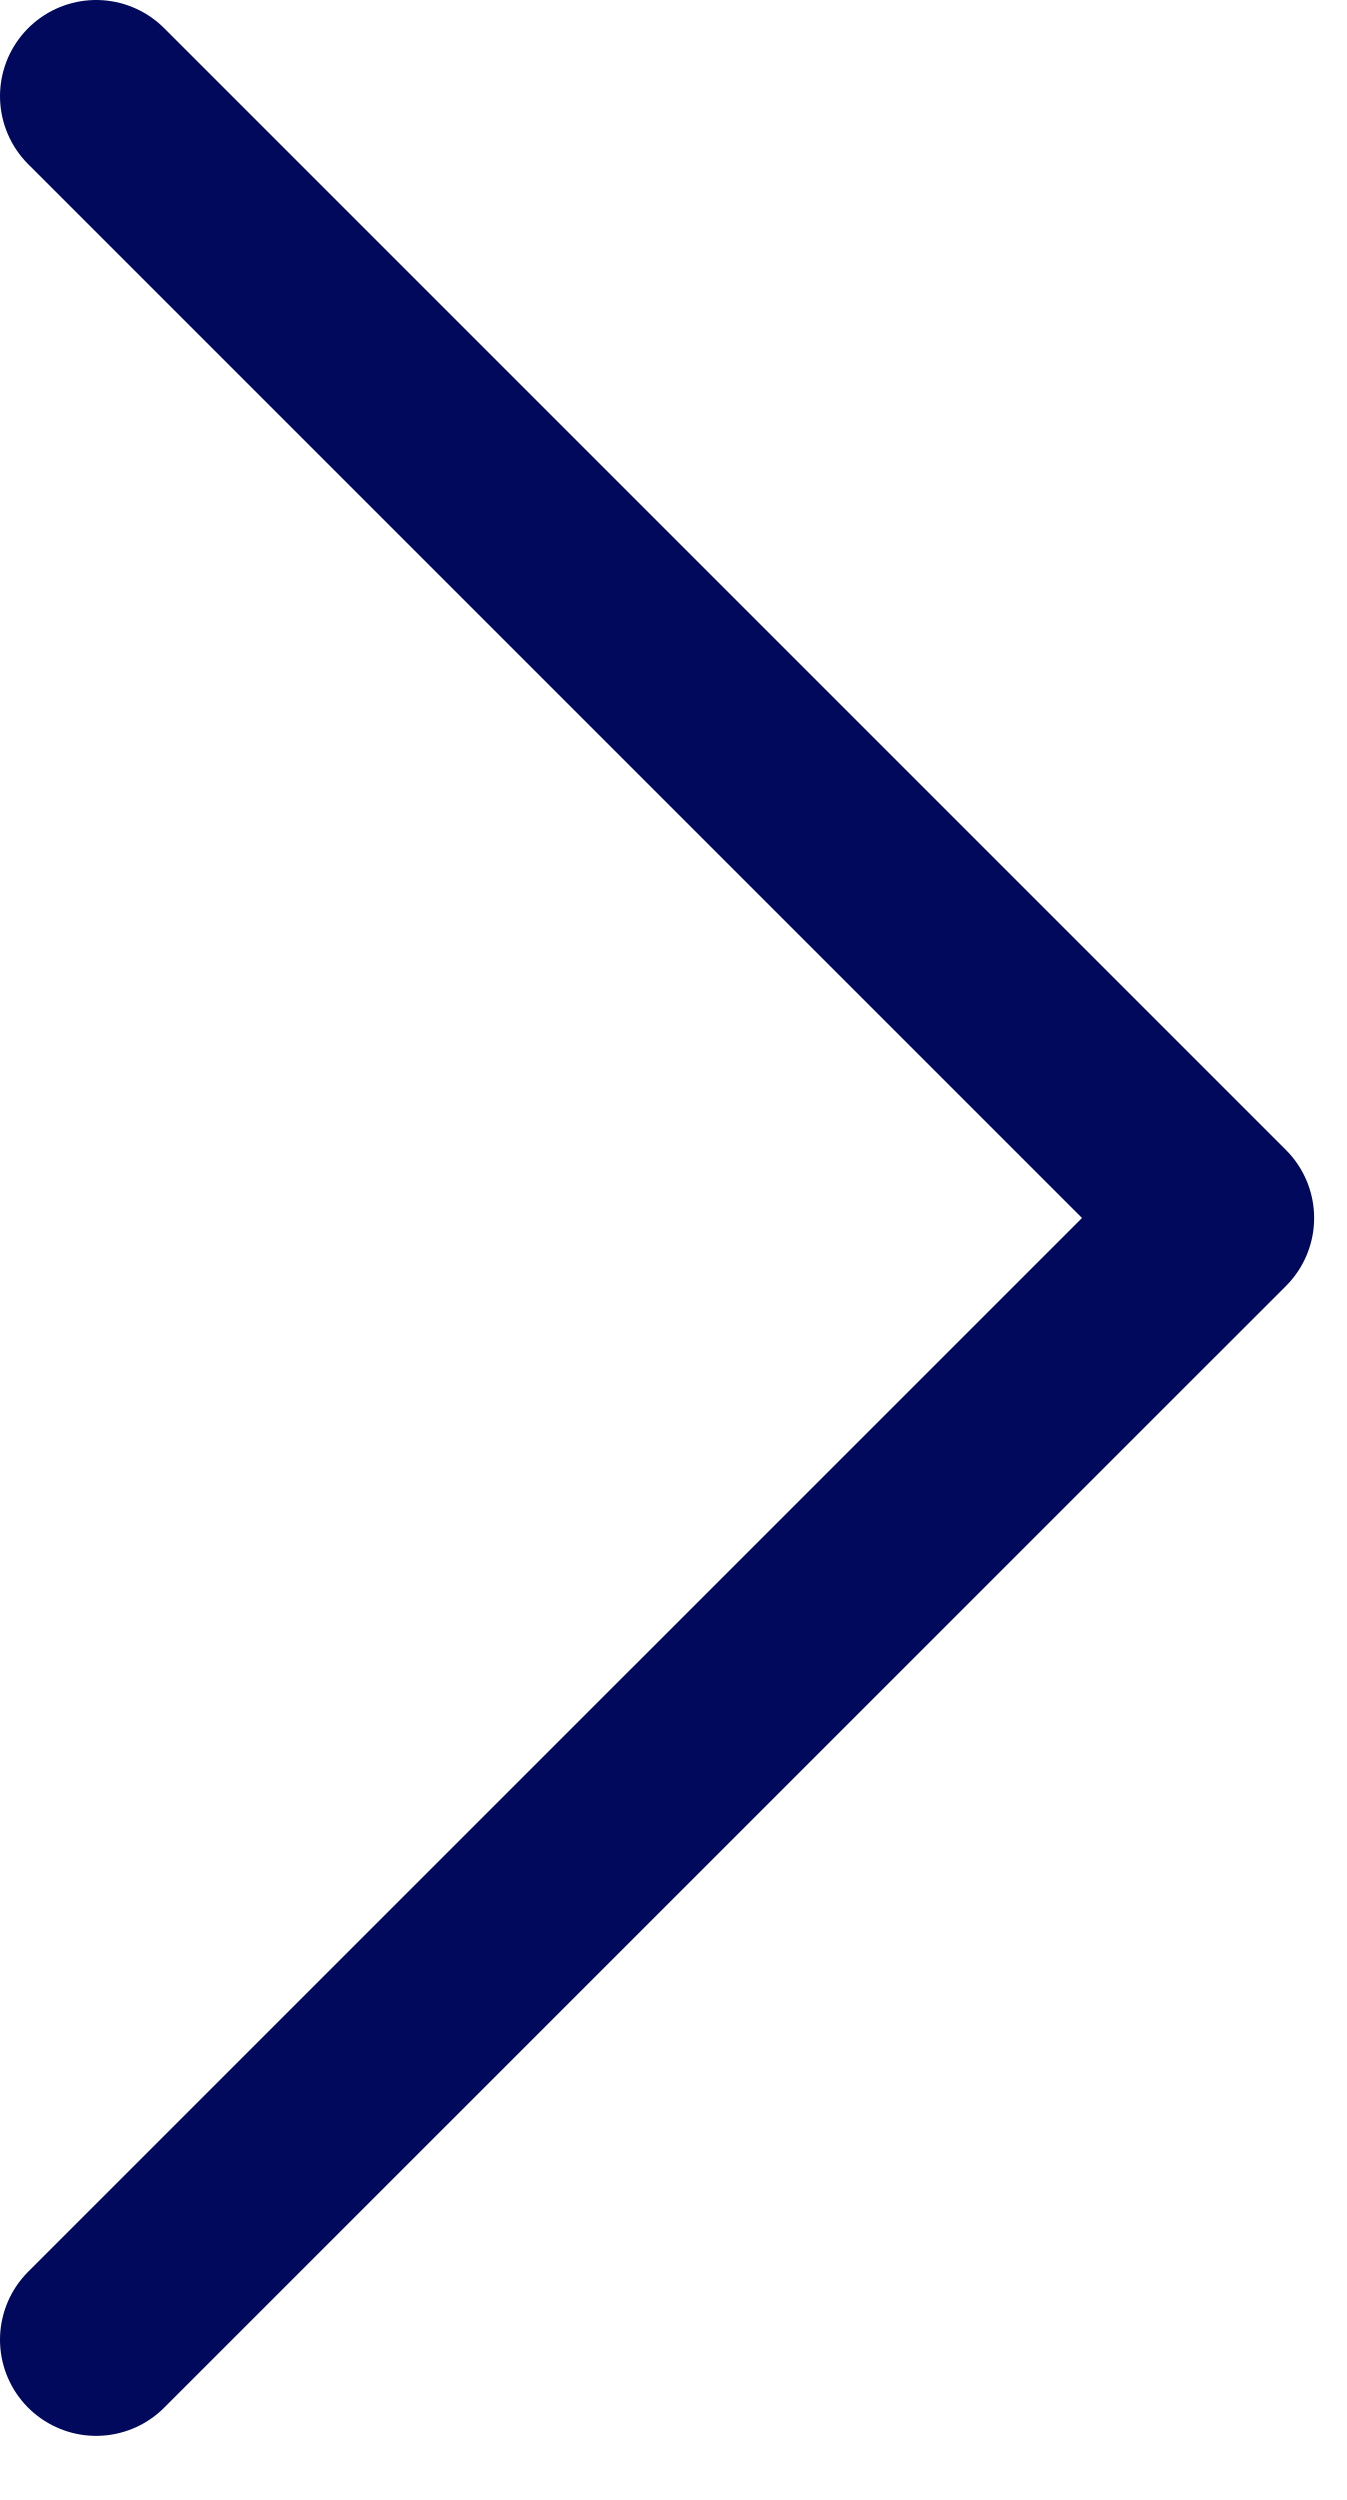
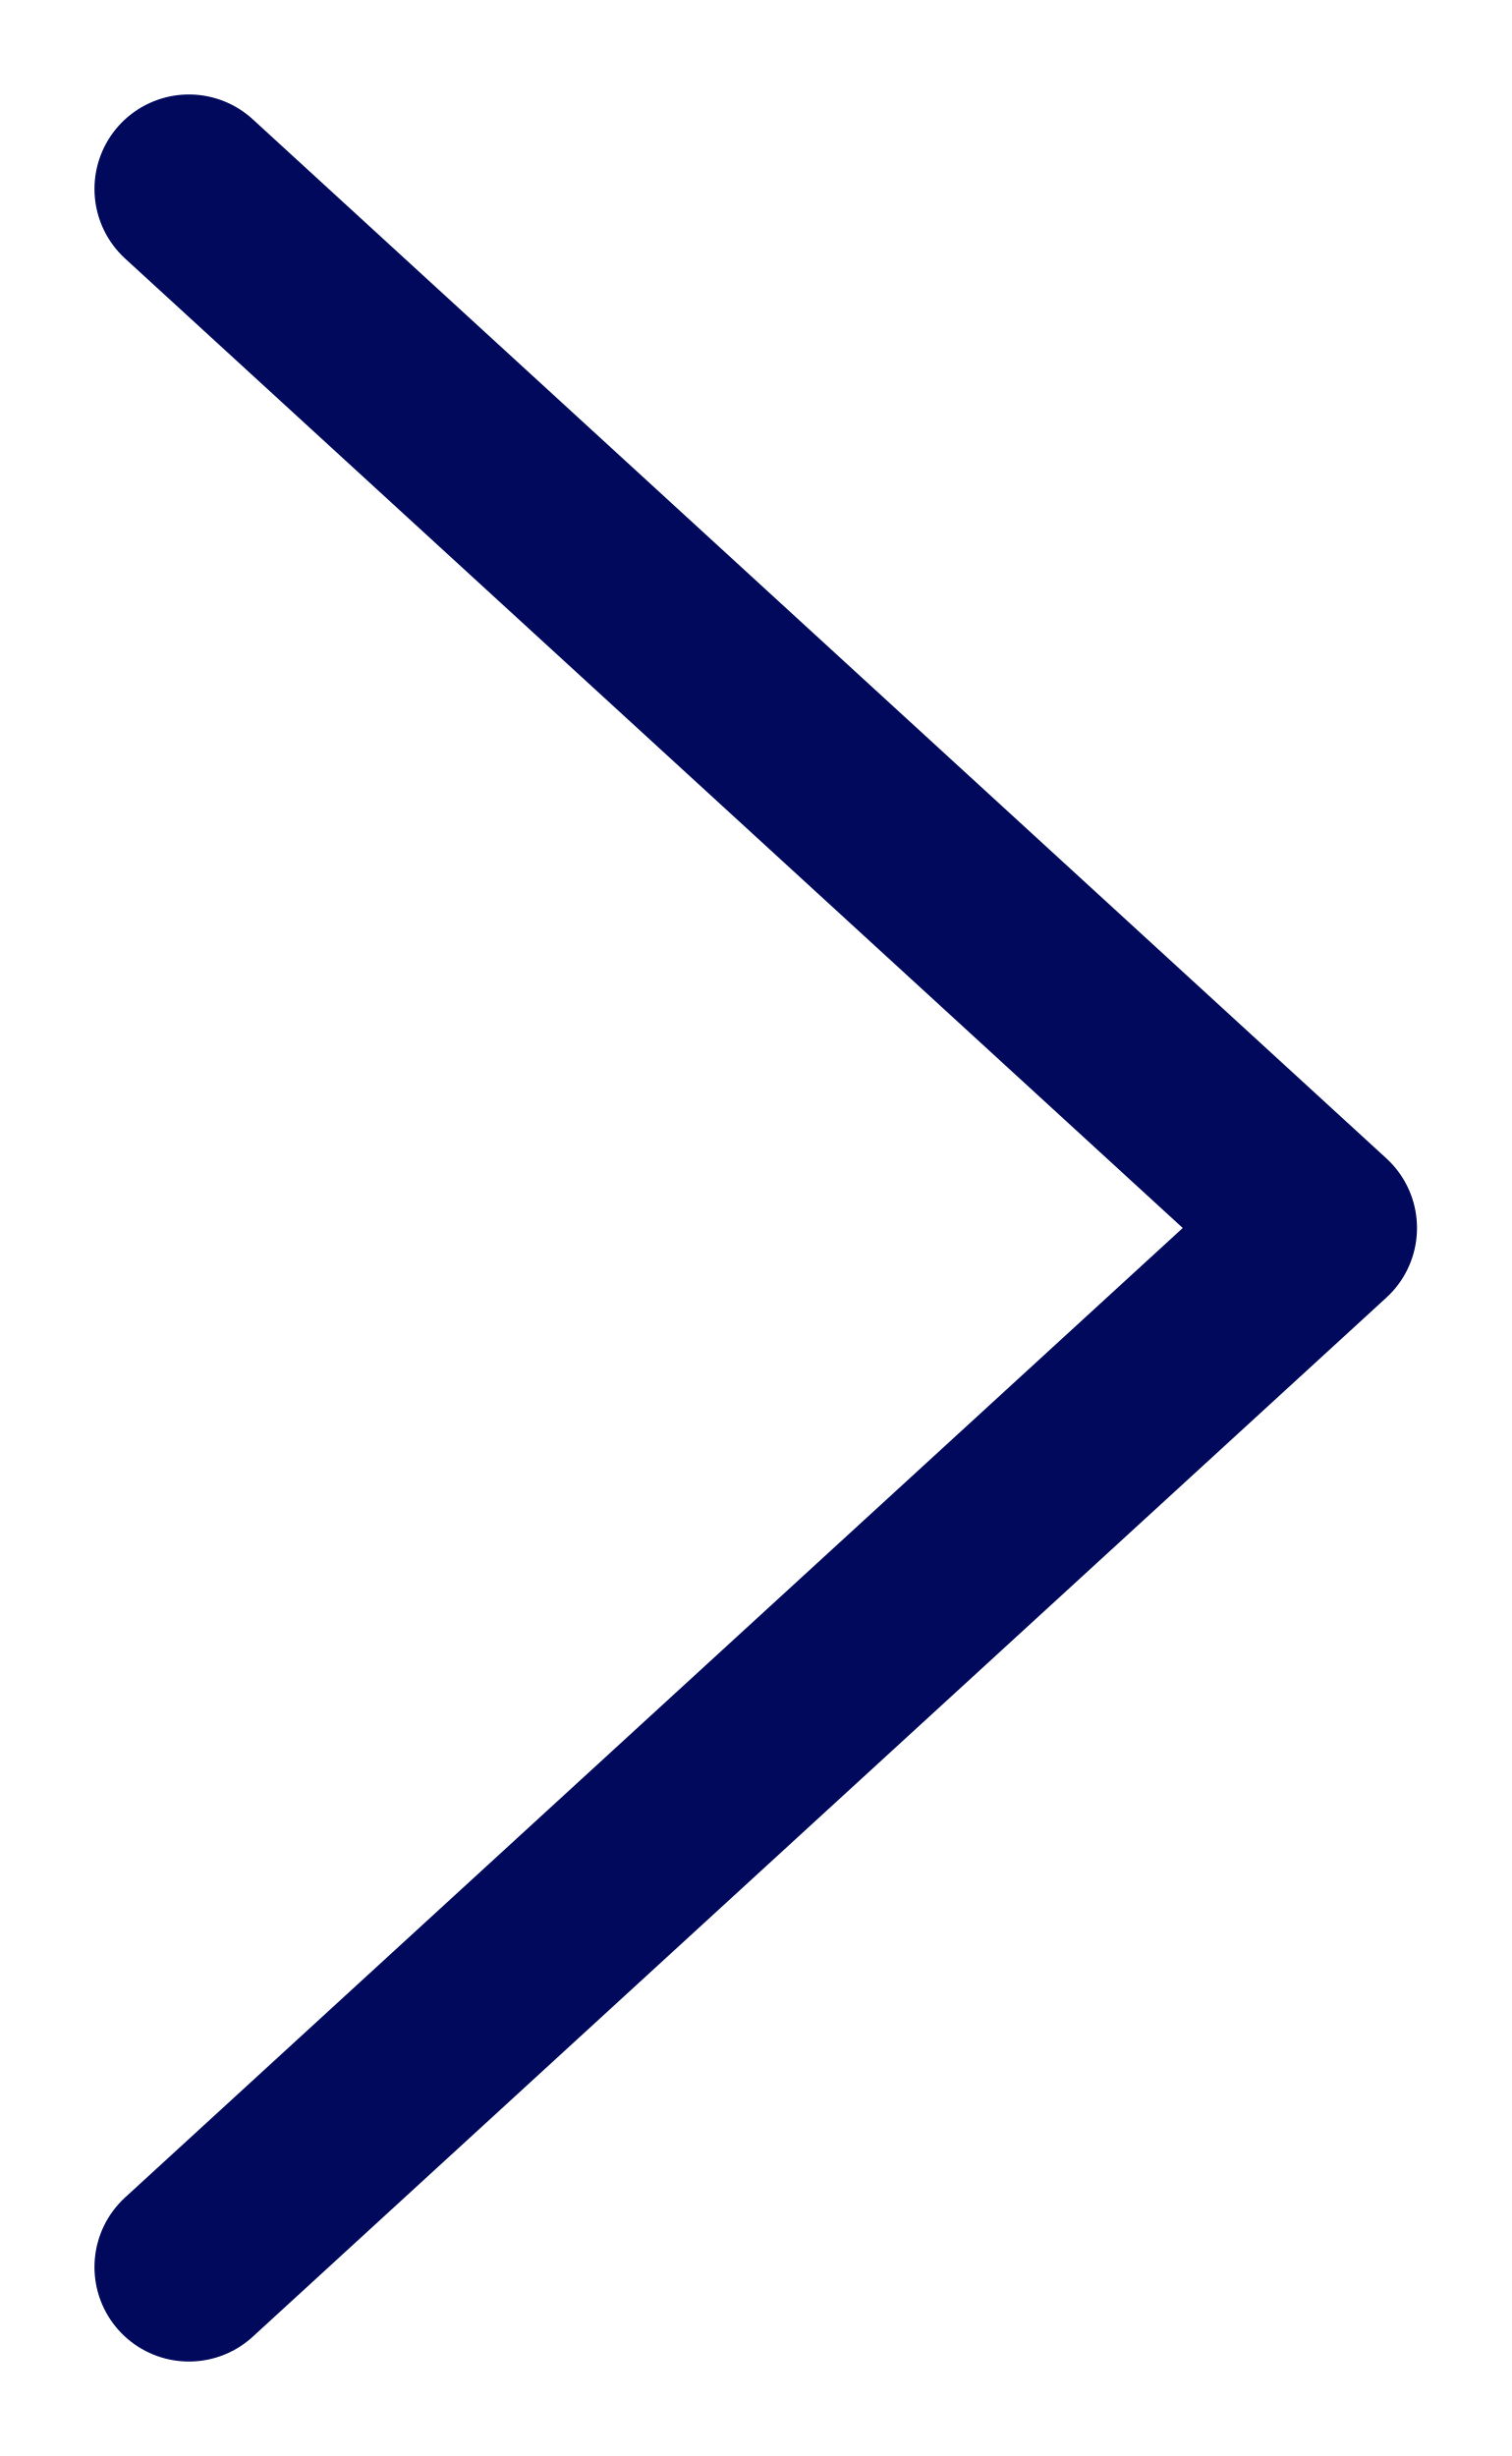
- <svg xmlns="http://www.w3.org/2000/svg" width="14" height="26" viewBox="0 0 14 26" fill="none">
-   <path d="M1 1L12.667 12.667L1 24.333" stroke="#00095B" stroke-width="2" stroke-linecap="round" stroke-linejoin="round" />
+ <svg xmlns="http://www.w3.org/2000/svg" width="16" height="26" viewBox="0 0 16 26" fill="none">
+   <path d="M2 2L14 13L2 24" stroke="#00095B" stroke-width="2" stroke-linecap="round" stroke-linejoin="round" />
</svg>
